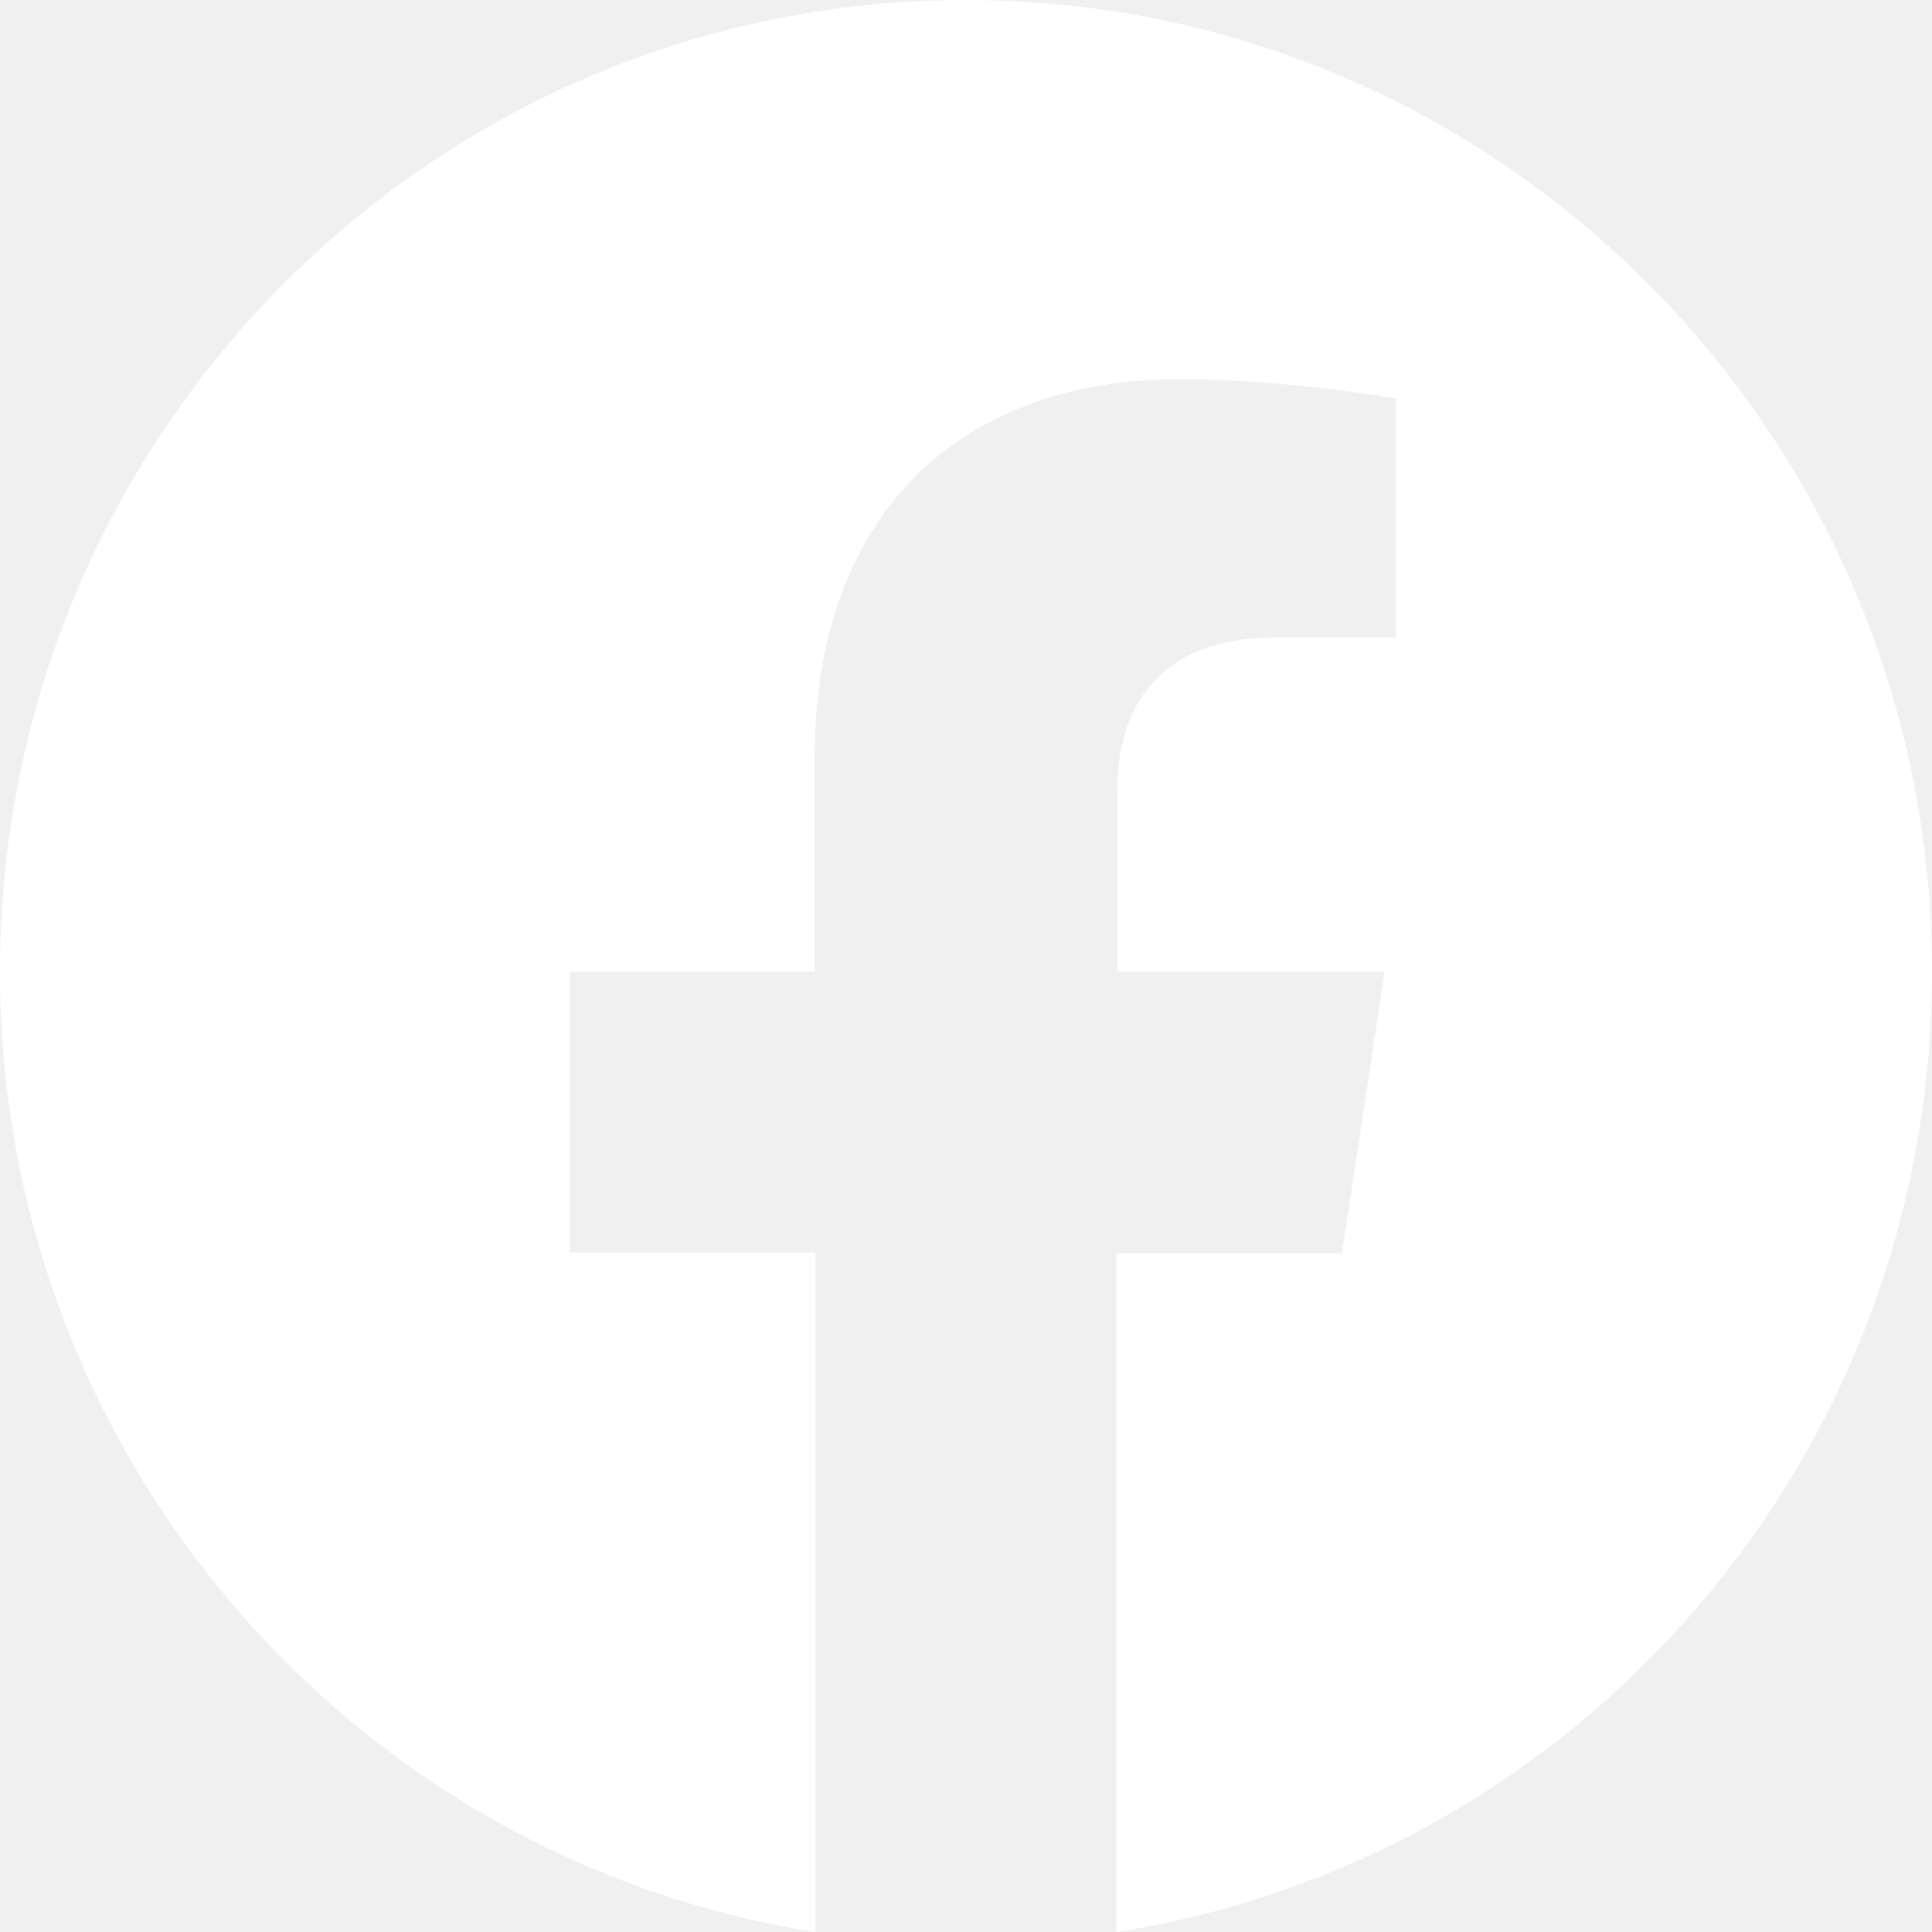
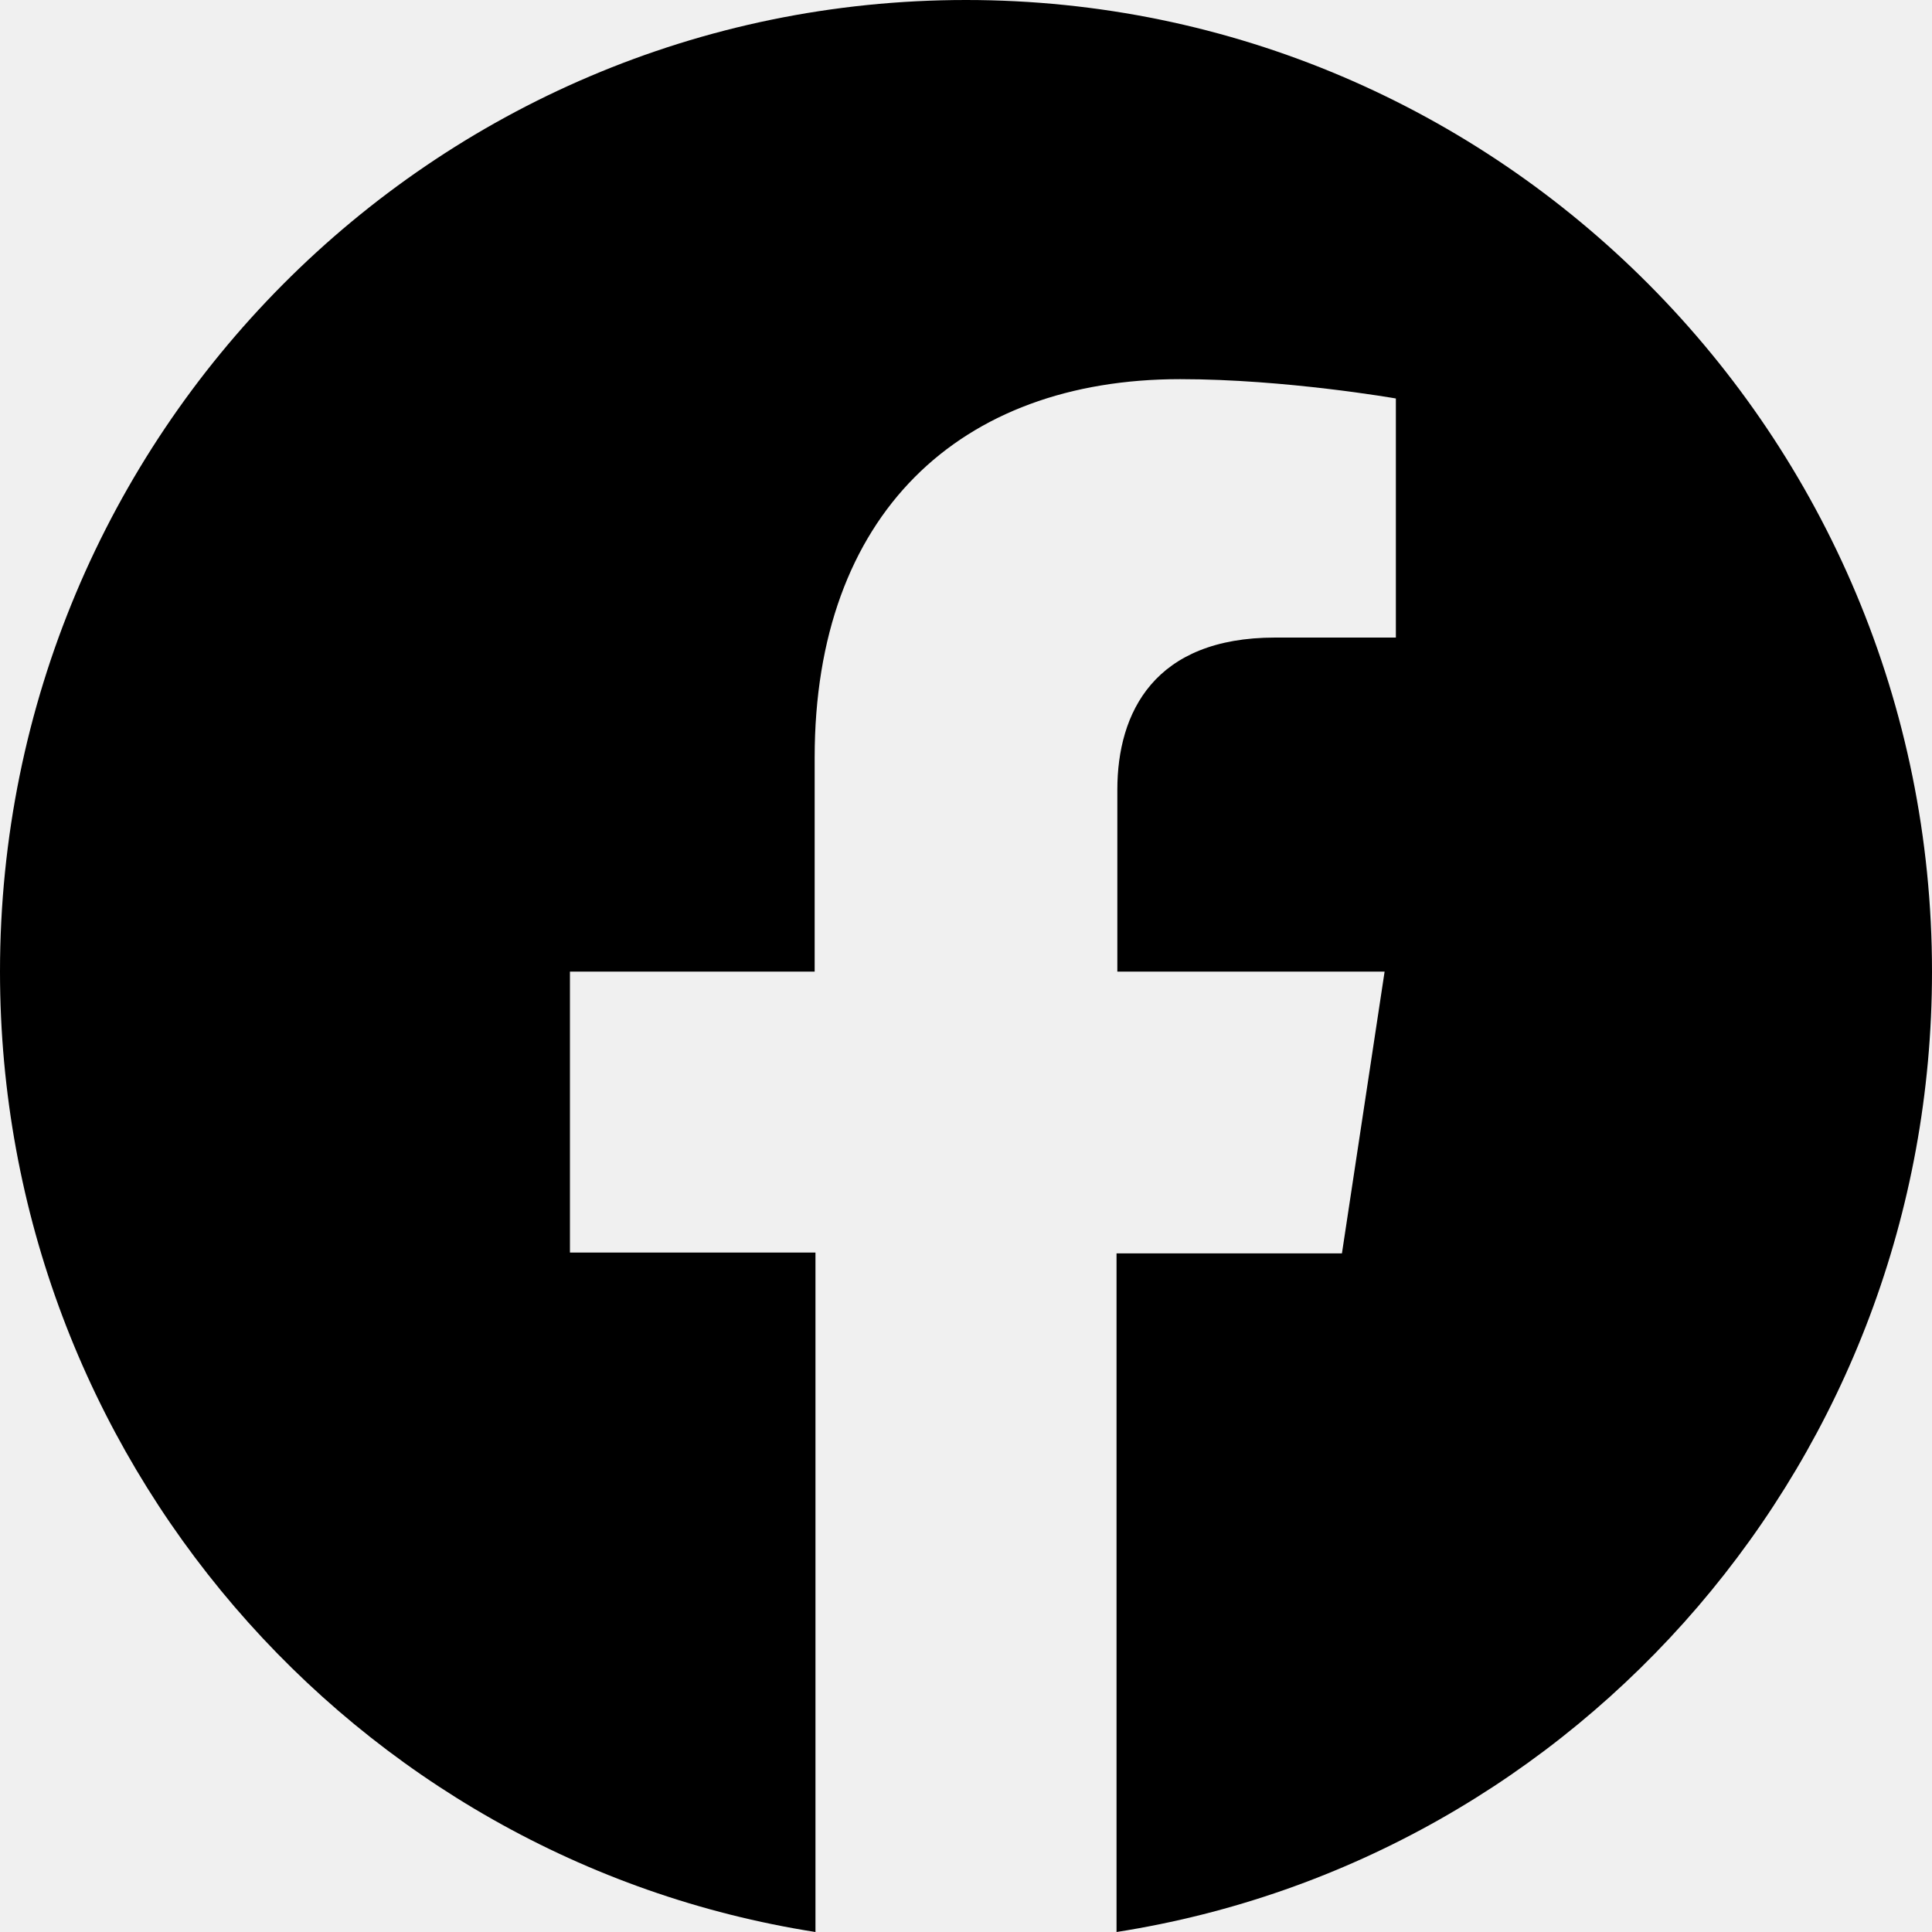
- <svg xmlns="http://www.w3.org/2000/svg" width="32" height="32" viewBox="0 0 24 24" fill="#ffffff">
+ <svg xmlns="http://www.w3.org/2000/svg" width="32" height="32" viewBox="0 0 24 24" fill="#000">
  <path d="M24 12.07C24 5.41 18.63 0 12 0S0 5.4 0 12.07C0 18.1 4.39 23.1 10.13 24v-8.44H7.08v-3.49h3.04V9.41c0-3.02 1.8-4.7 4.54-4.7 1.31 0 2.68.24 2.68.24v2.97h-1.5c-1.5 0-1.96.93-1.96 1.89v2.26h3.32l-.53 3.5h-2.8V24C19.62 23.1 24 18.1 24 12.07" />
</svg>
